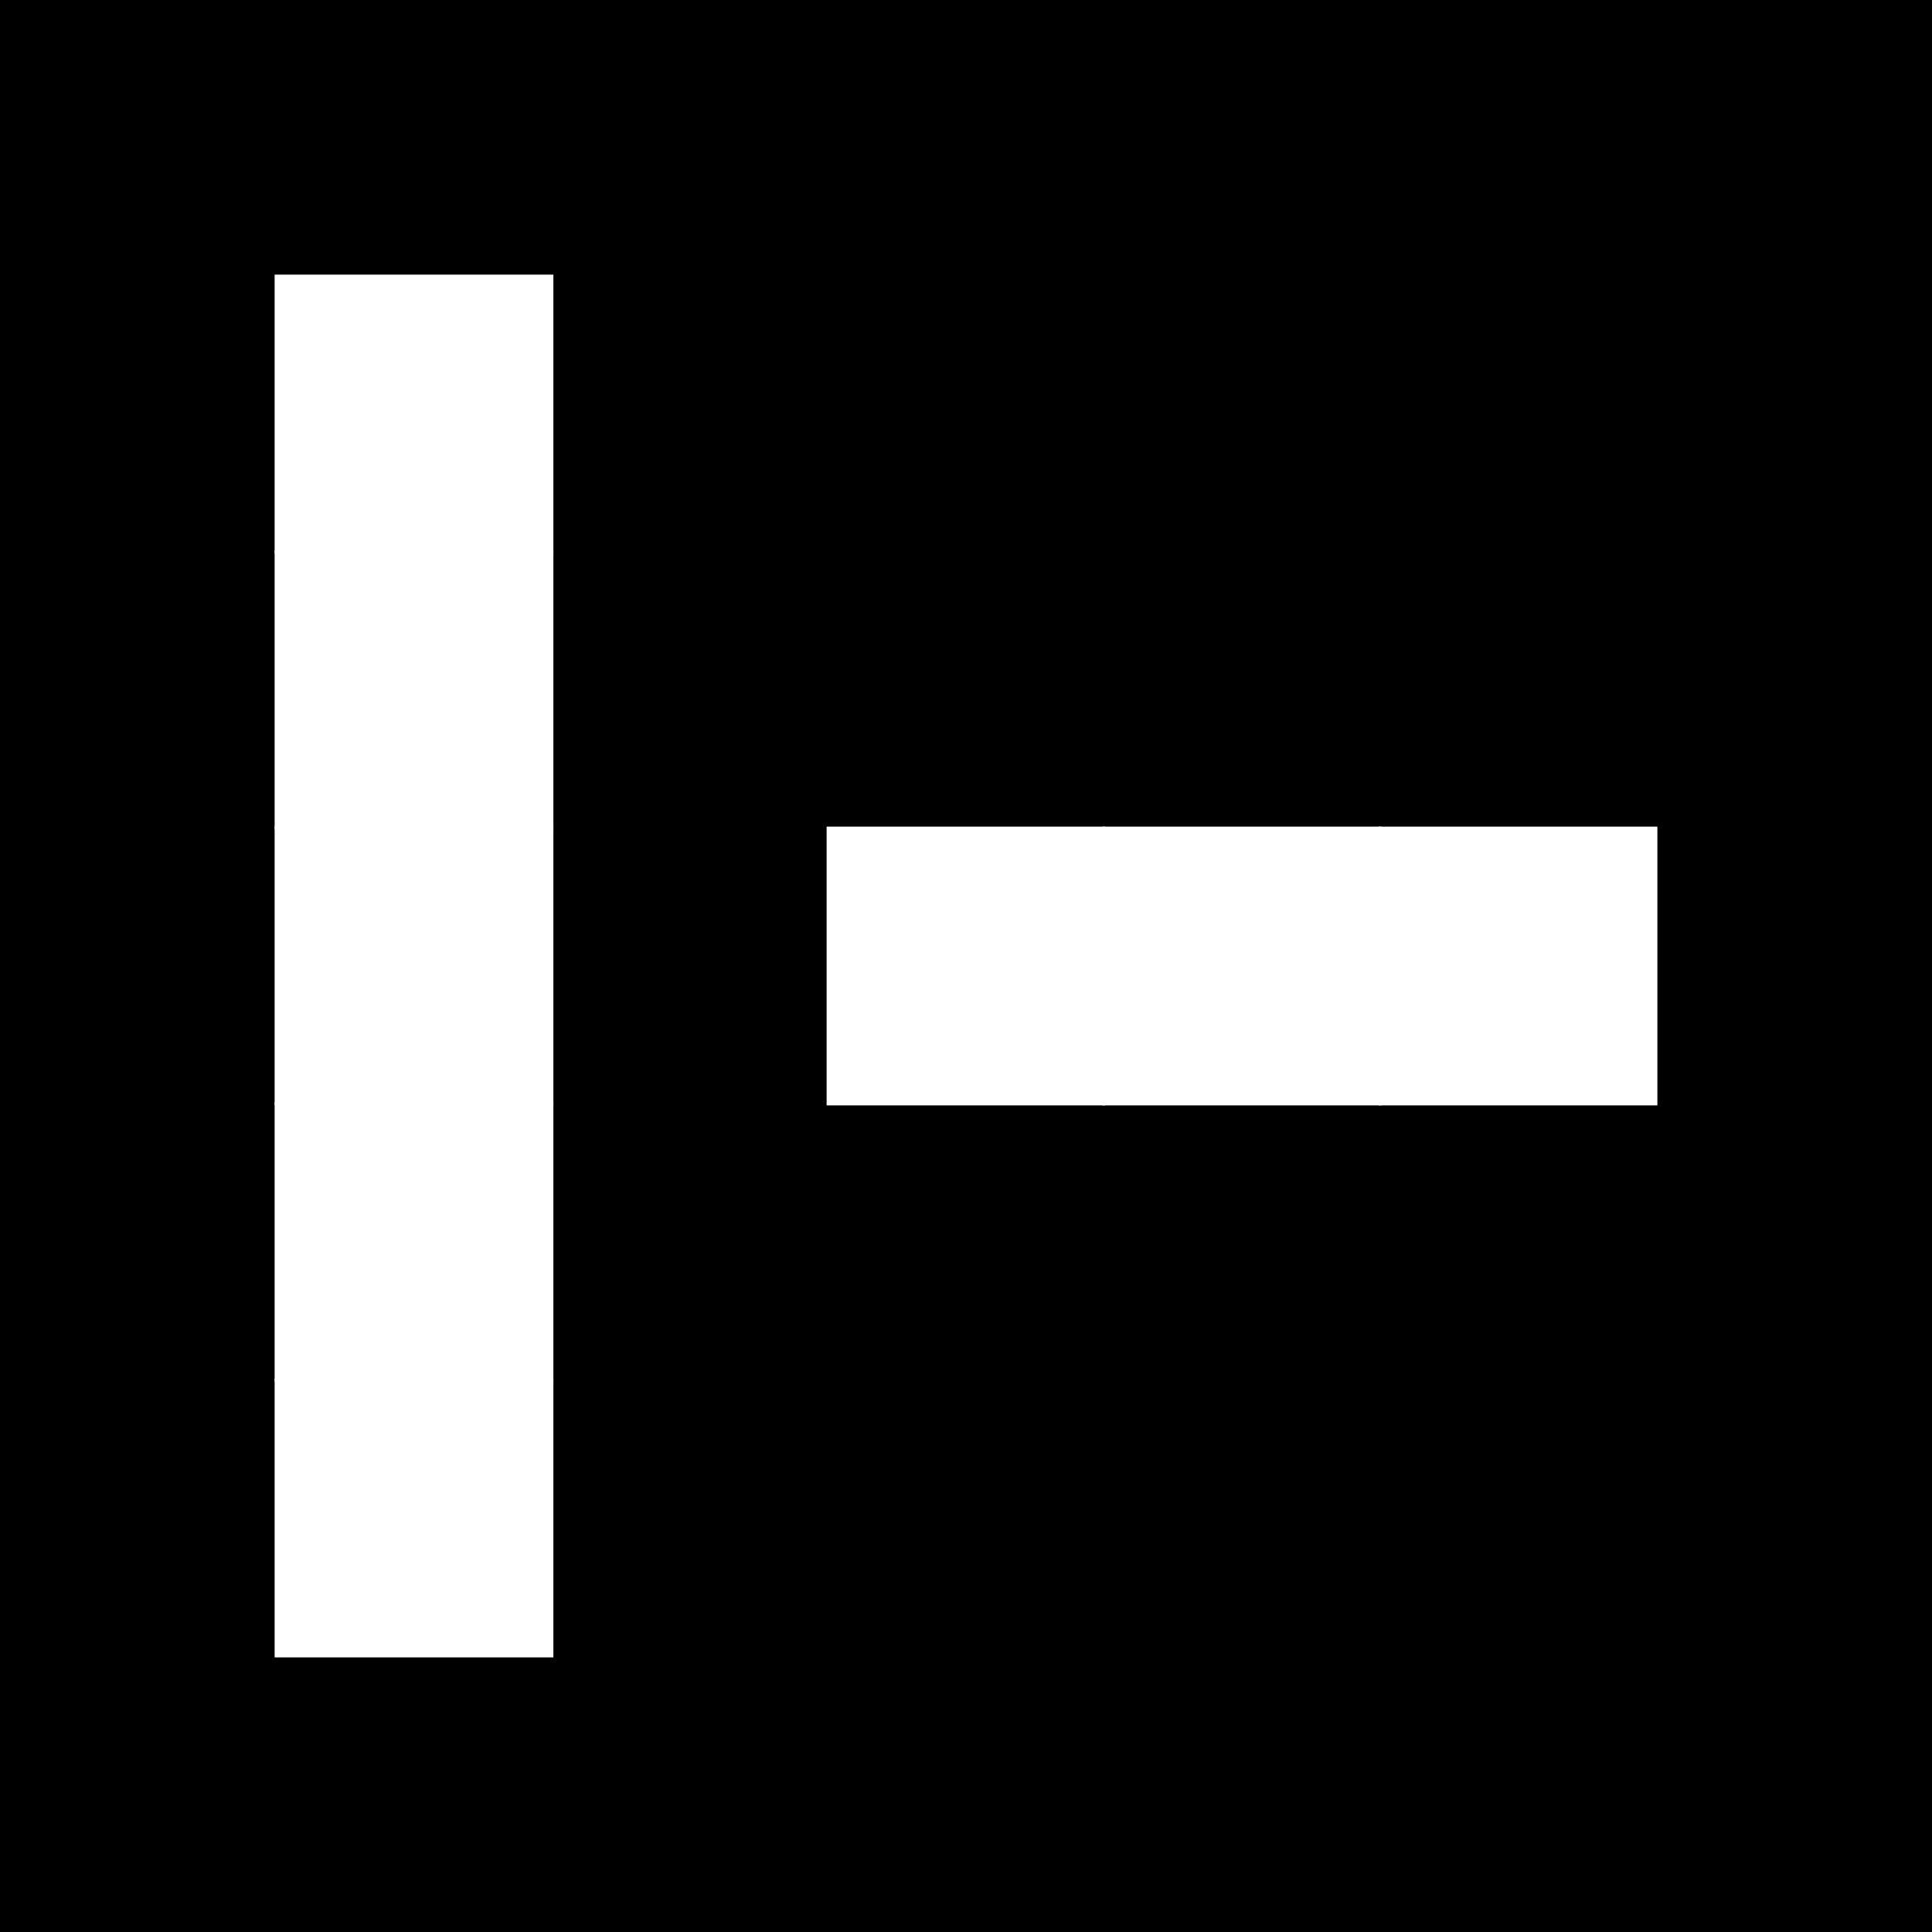
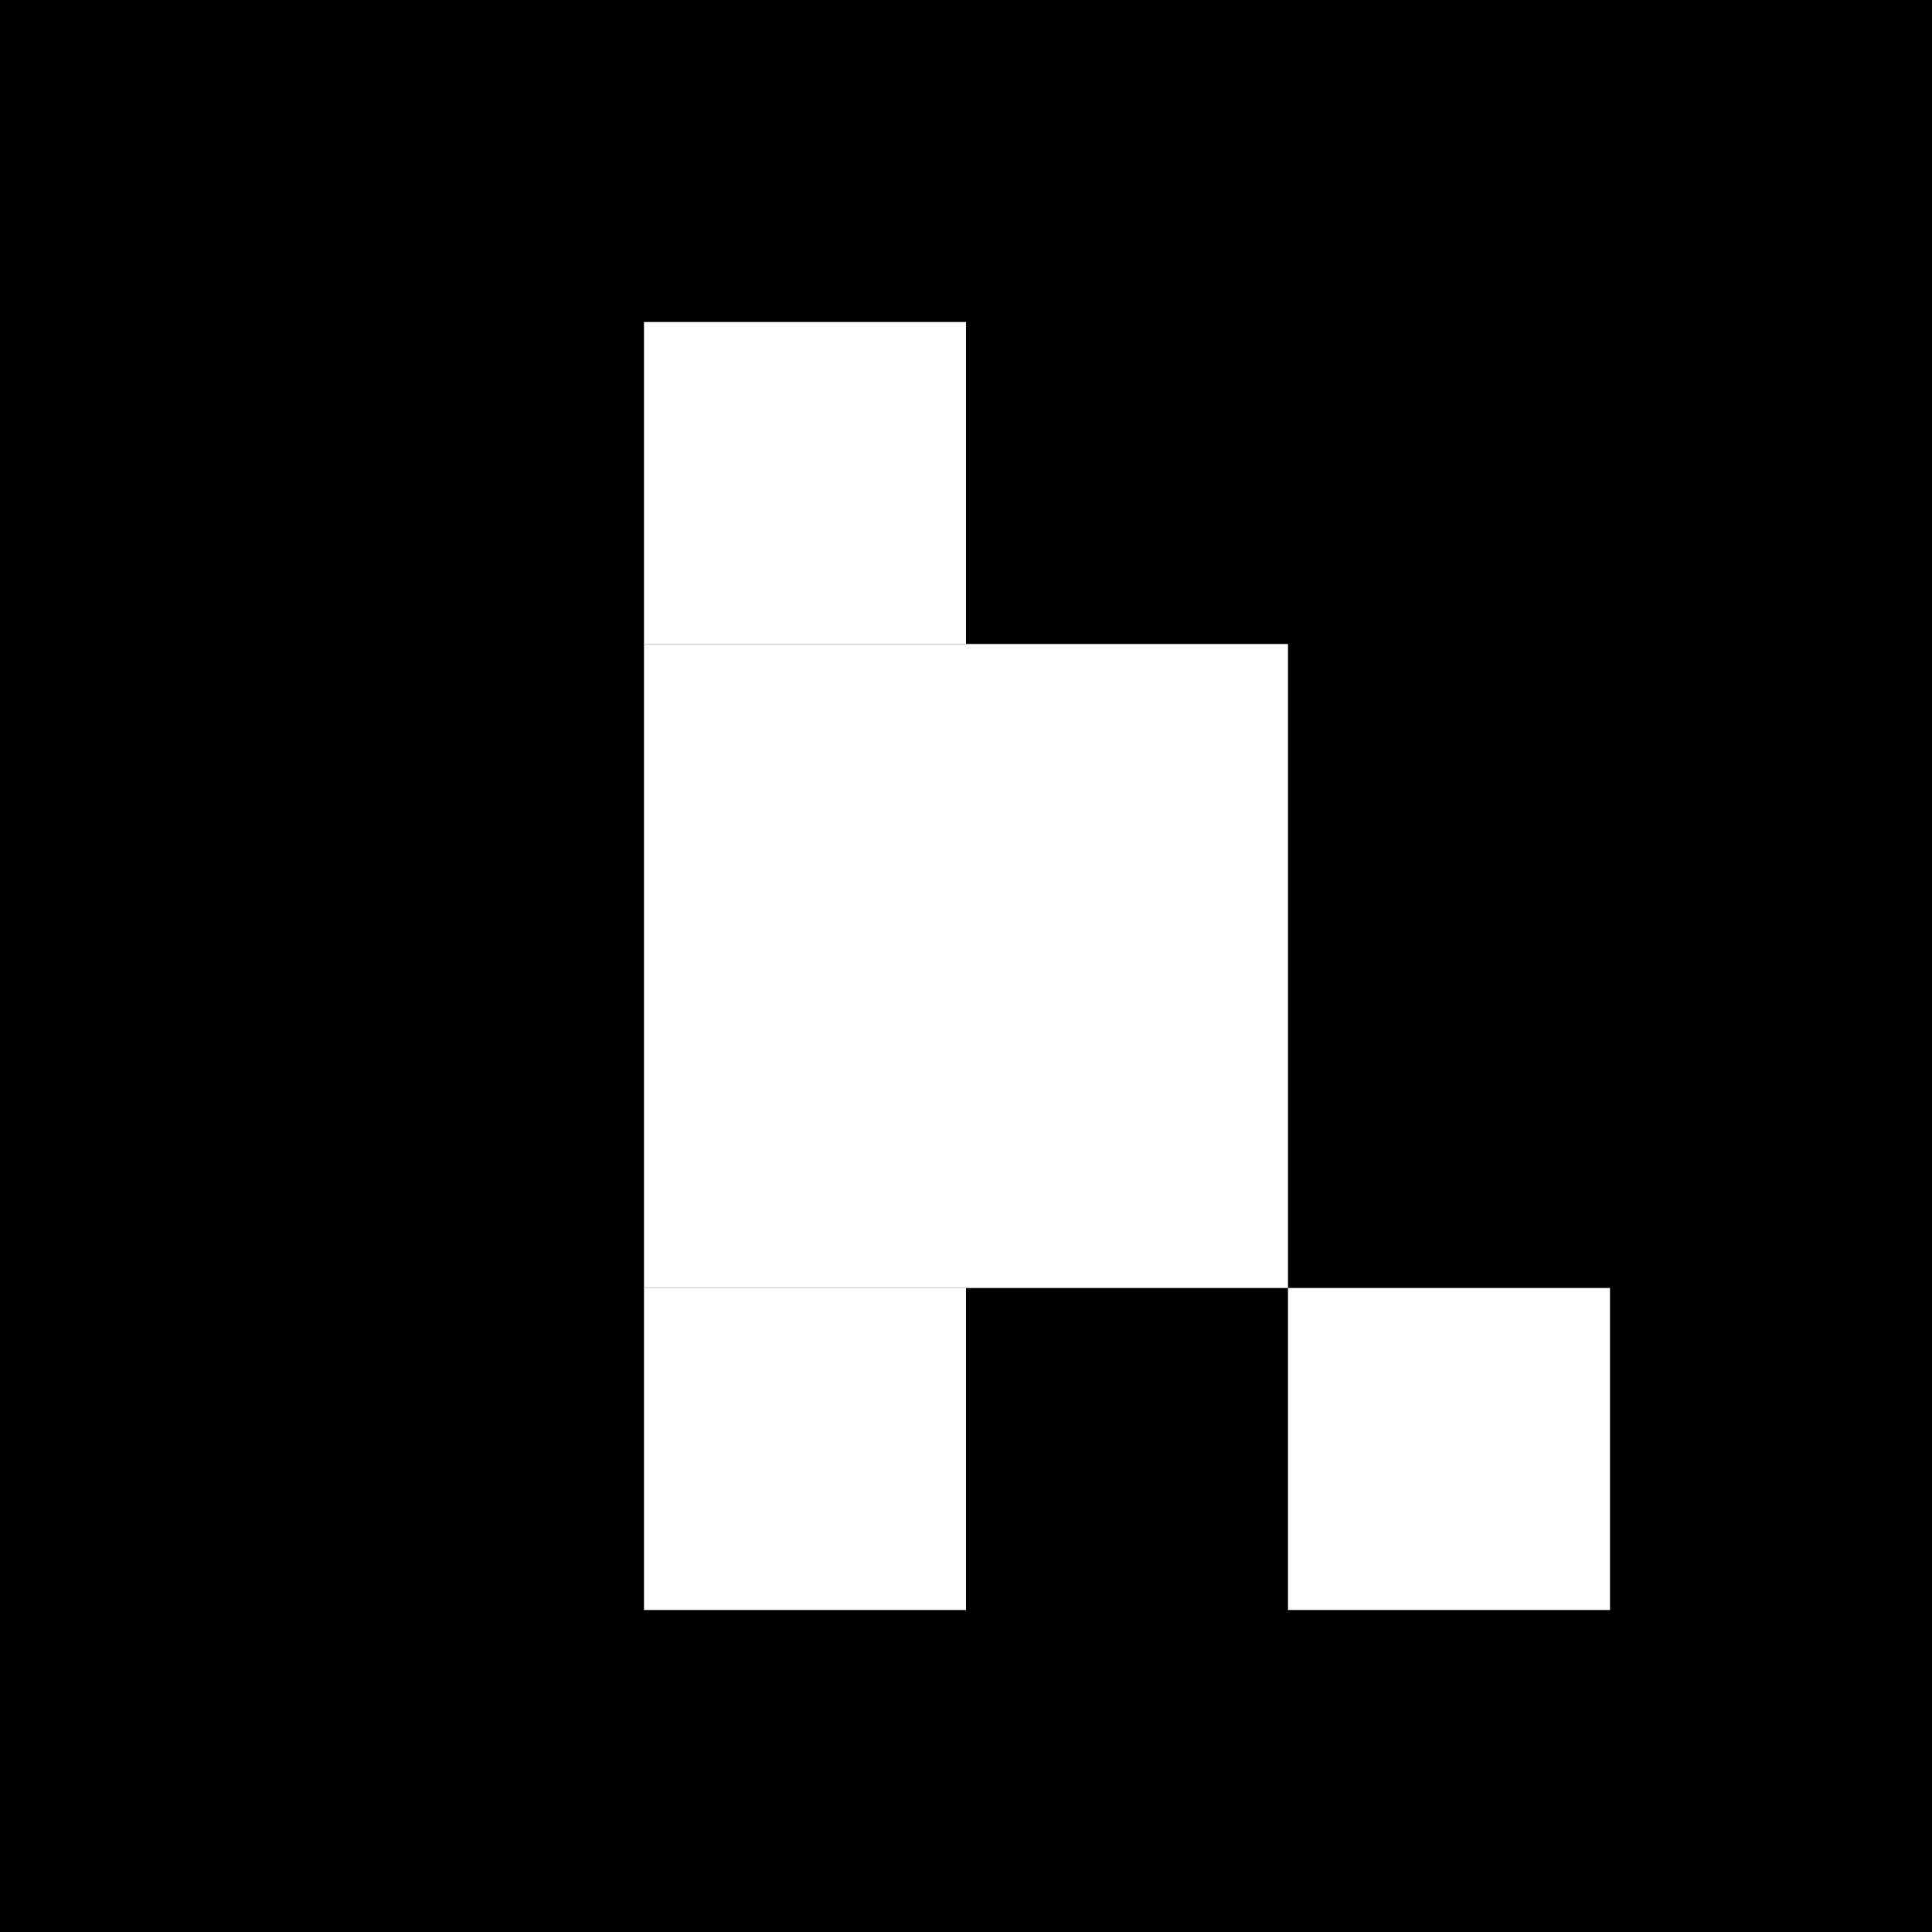
- <svg xmlns="http://www.w3.org/2000/svg" height="6" width="6" viewBox="0 0 7 7" version="1.1">
-   <rect x="0" y="0" width="7" height="7" fill="black" />
-   <rect x="1" y="1" width="1" height="1" fill="white" stroke="white" stroke-width="0.01" />
-   <rect x="1" y="2" width="1" height="1" fill="white" stroke="white" stroke-width="0.01" />
-   <rect x="1" y="3" width="1" height="1" fill="white" stroke="white" stroke-width="0.01" />
-   <rect x="3" y="3" width="1" height="1" fill="white" stroke="white" stroke-width="0.01" />
-   <rect x="4" y="3" width="1" height="1" fill="white" stroke="white" stroke-width="0.01" />
-   <rect x="5" y="3" width="1" height="1" fill="white" stroke="white" stroke-width="0.01" />
-   <rect x="1" y="4" width="1" height="1" fill="white" stroke="white" stroke-width="0.01" />
-   <rect x="1" y="5" width="1" height="1" fill="white" stroke="white" stroke-width="0.01" />
+ <svg xmlns="http://www.w3.org/2000/svg" width="120" height="120" viewBox="0 0 120 120" version="1.1">
+   <rect x="0" y="0" width="120" height="120" fill="black" />
+   <rect x="40" y="20" width="20" height="20" fill="white" />
+   <rect x="40" y="40" width="20" height="20" fill="white" />
+   <rect x="60" y="40" width="20" height="20" fill="white" />
+   <rect x="40" y="60" width="20" height="20" fill="white" />
+   <rect x="60" y="60" width="20" height="20" fill="white" />
+   <rect x="40" y="80" width="20" height="20" fill="white" />
+   <rect x="80" y="80" width="20" height="20" fill="white" />
</svg>
